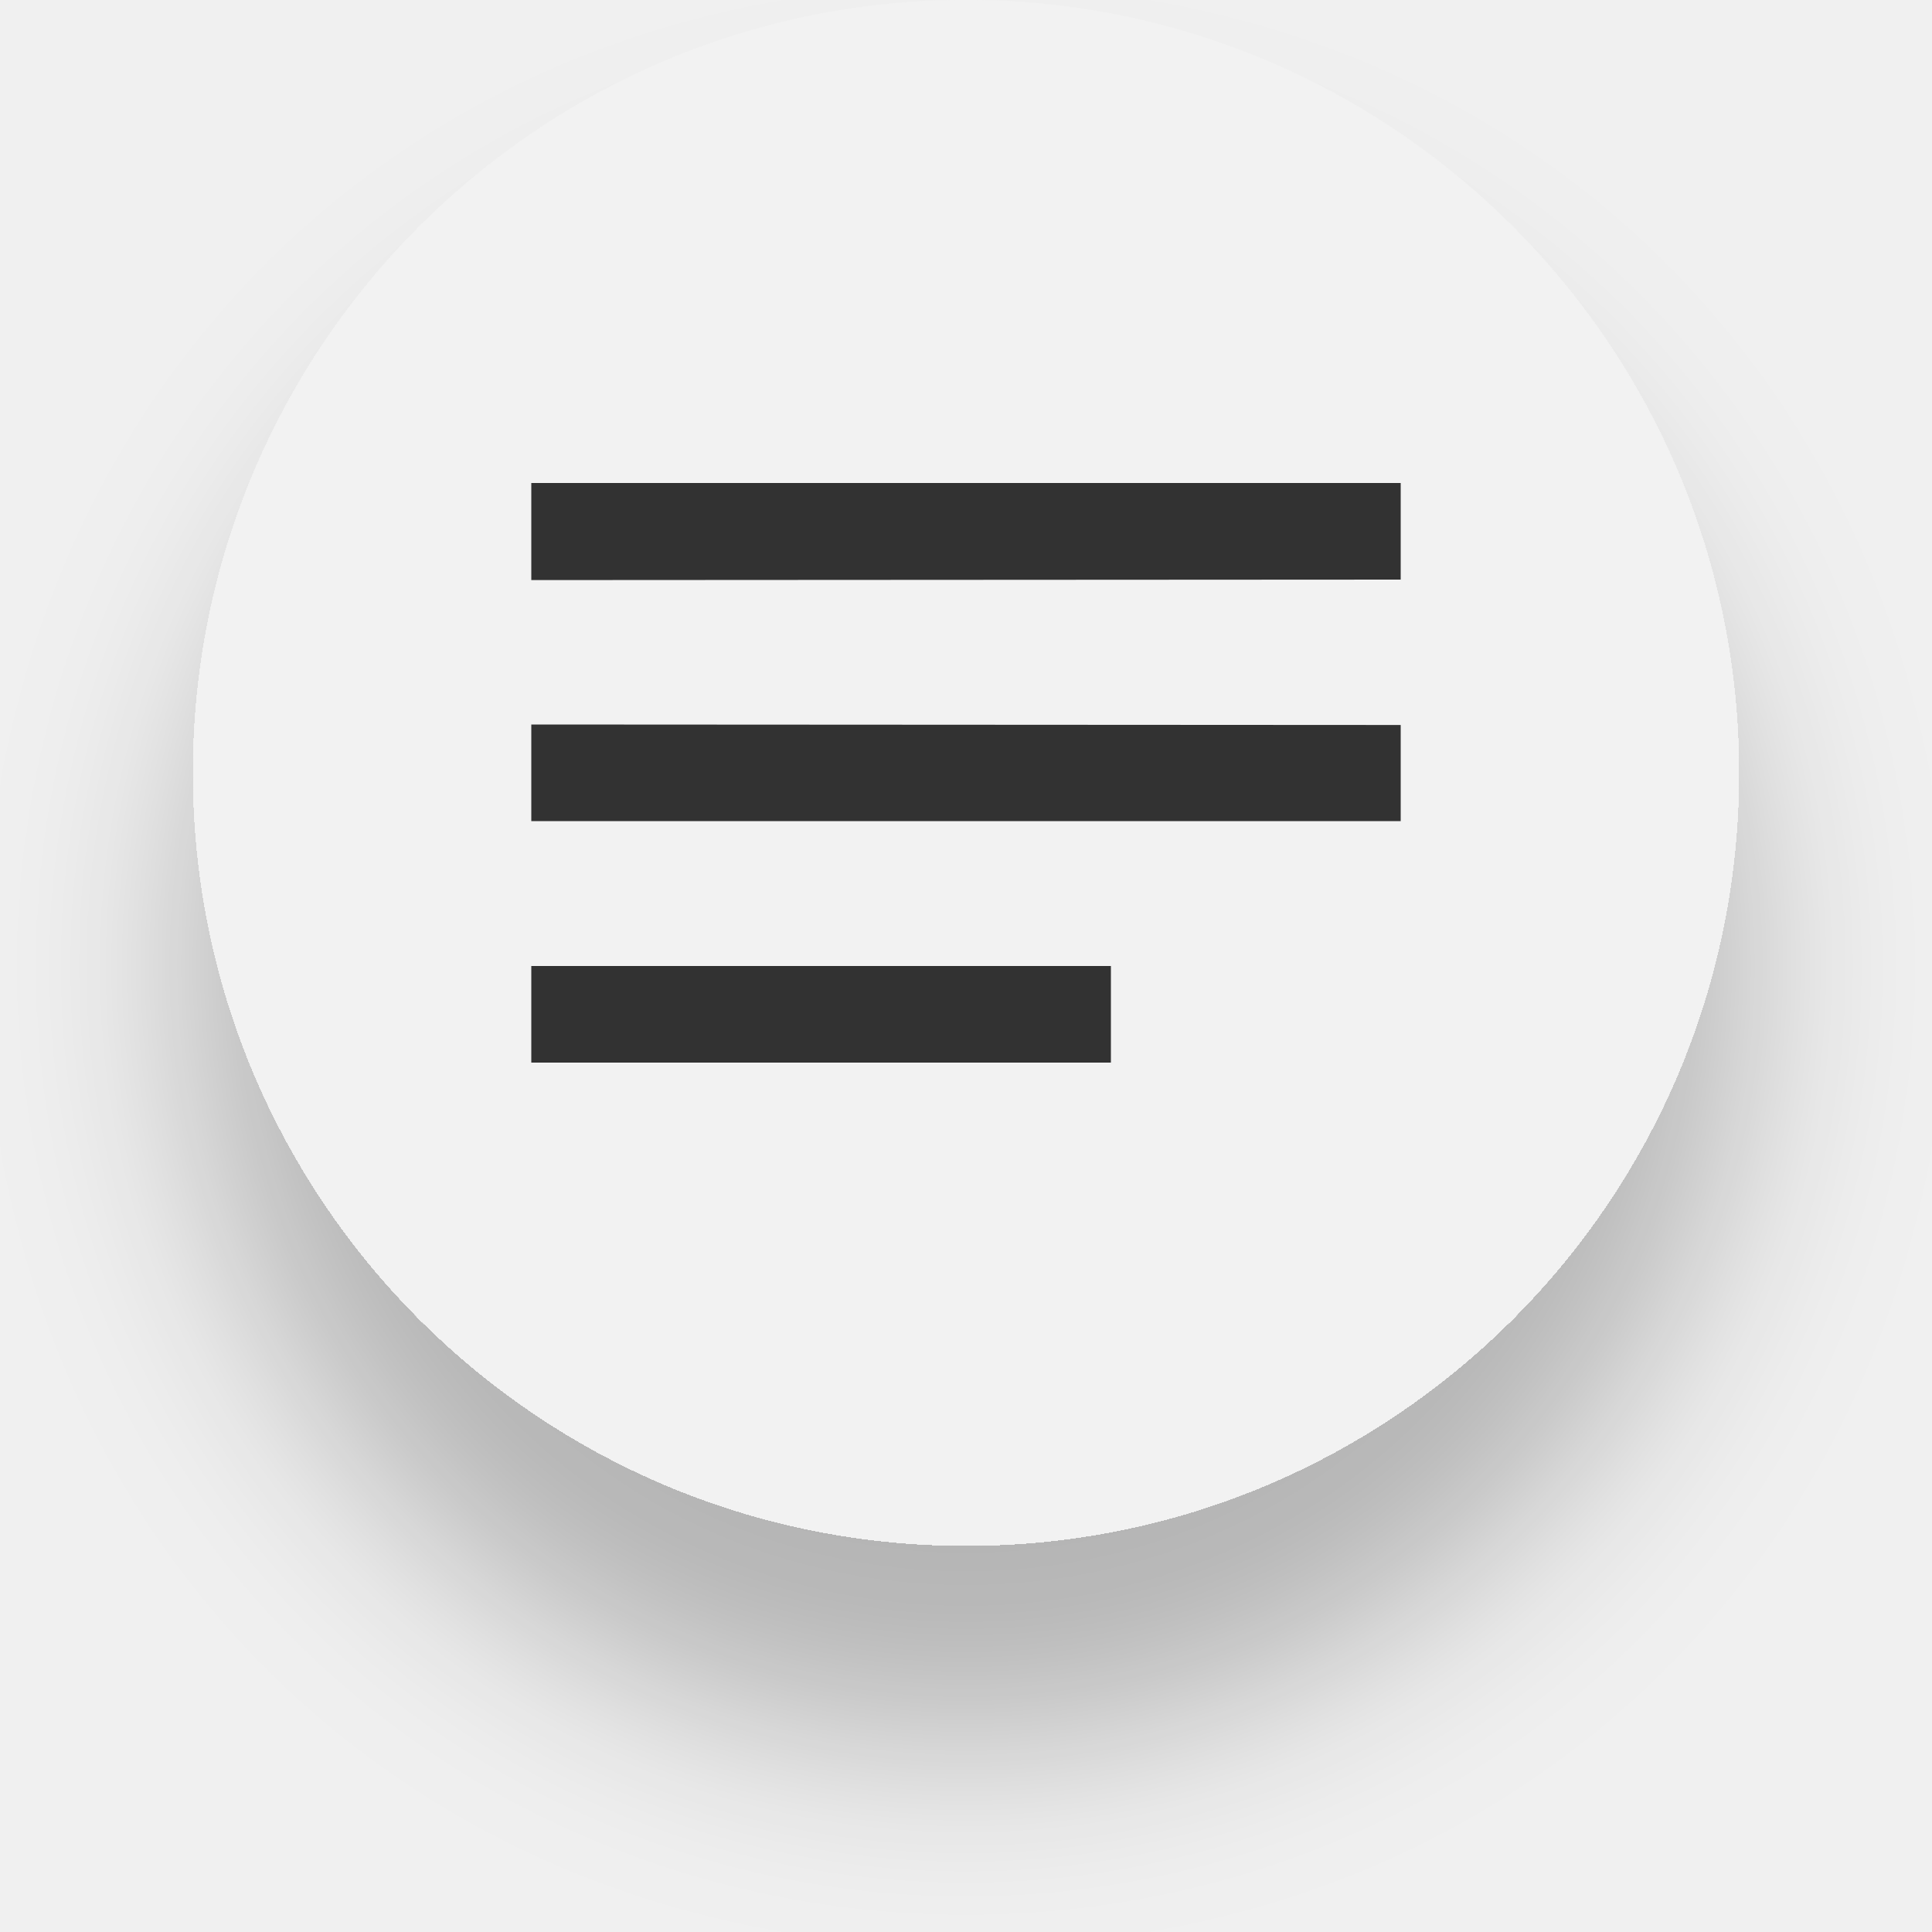
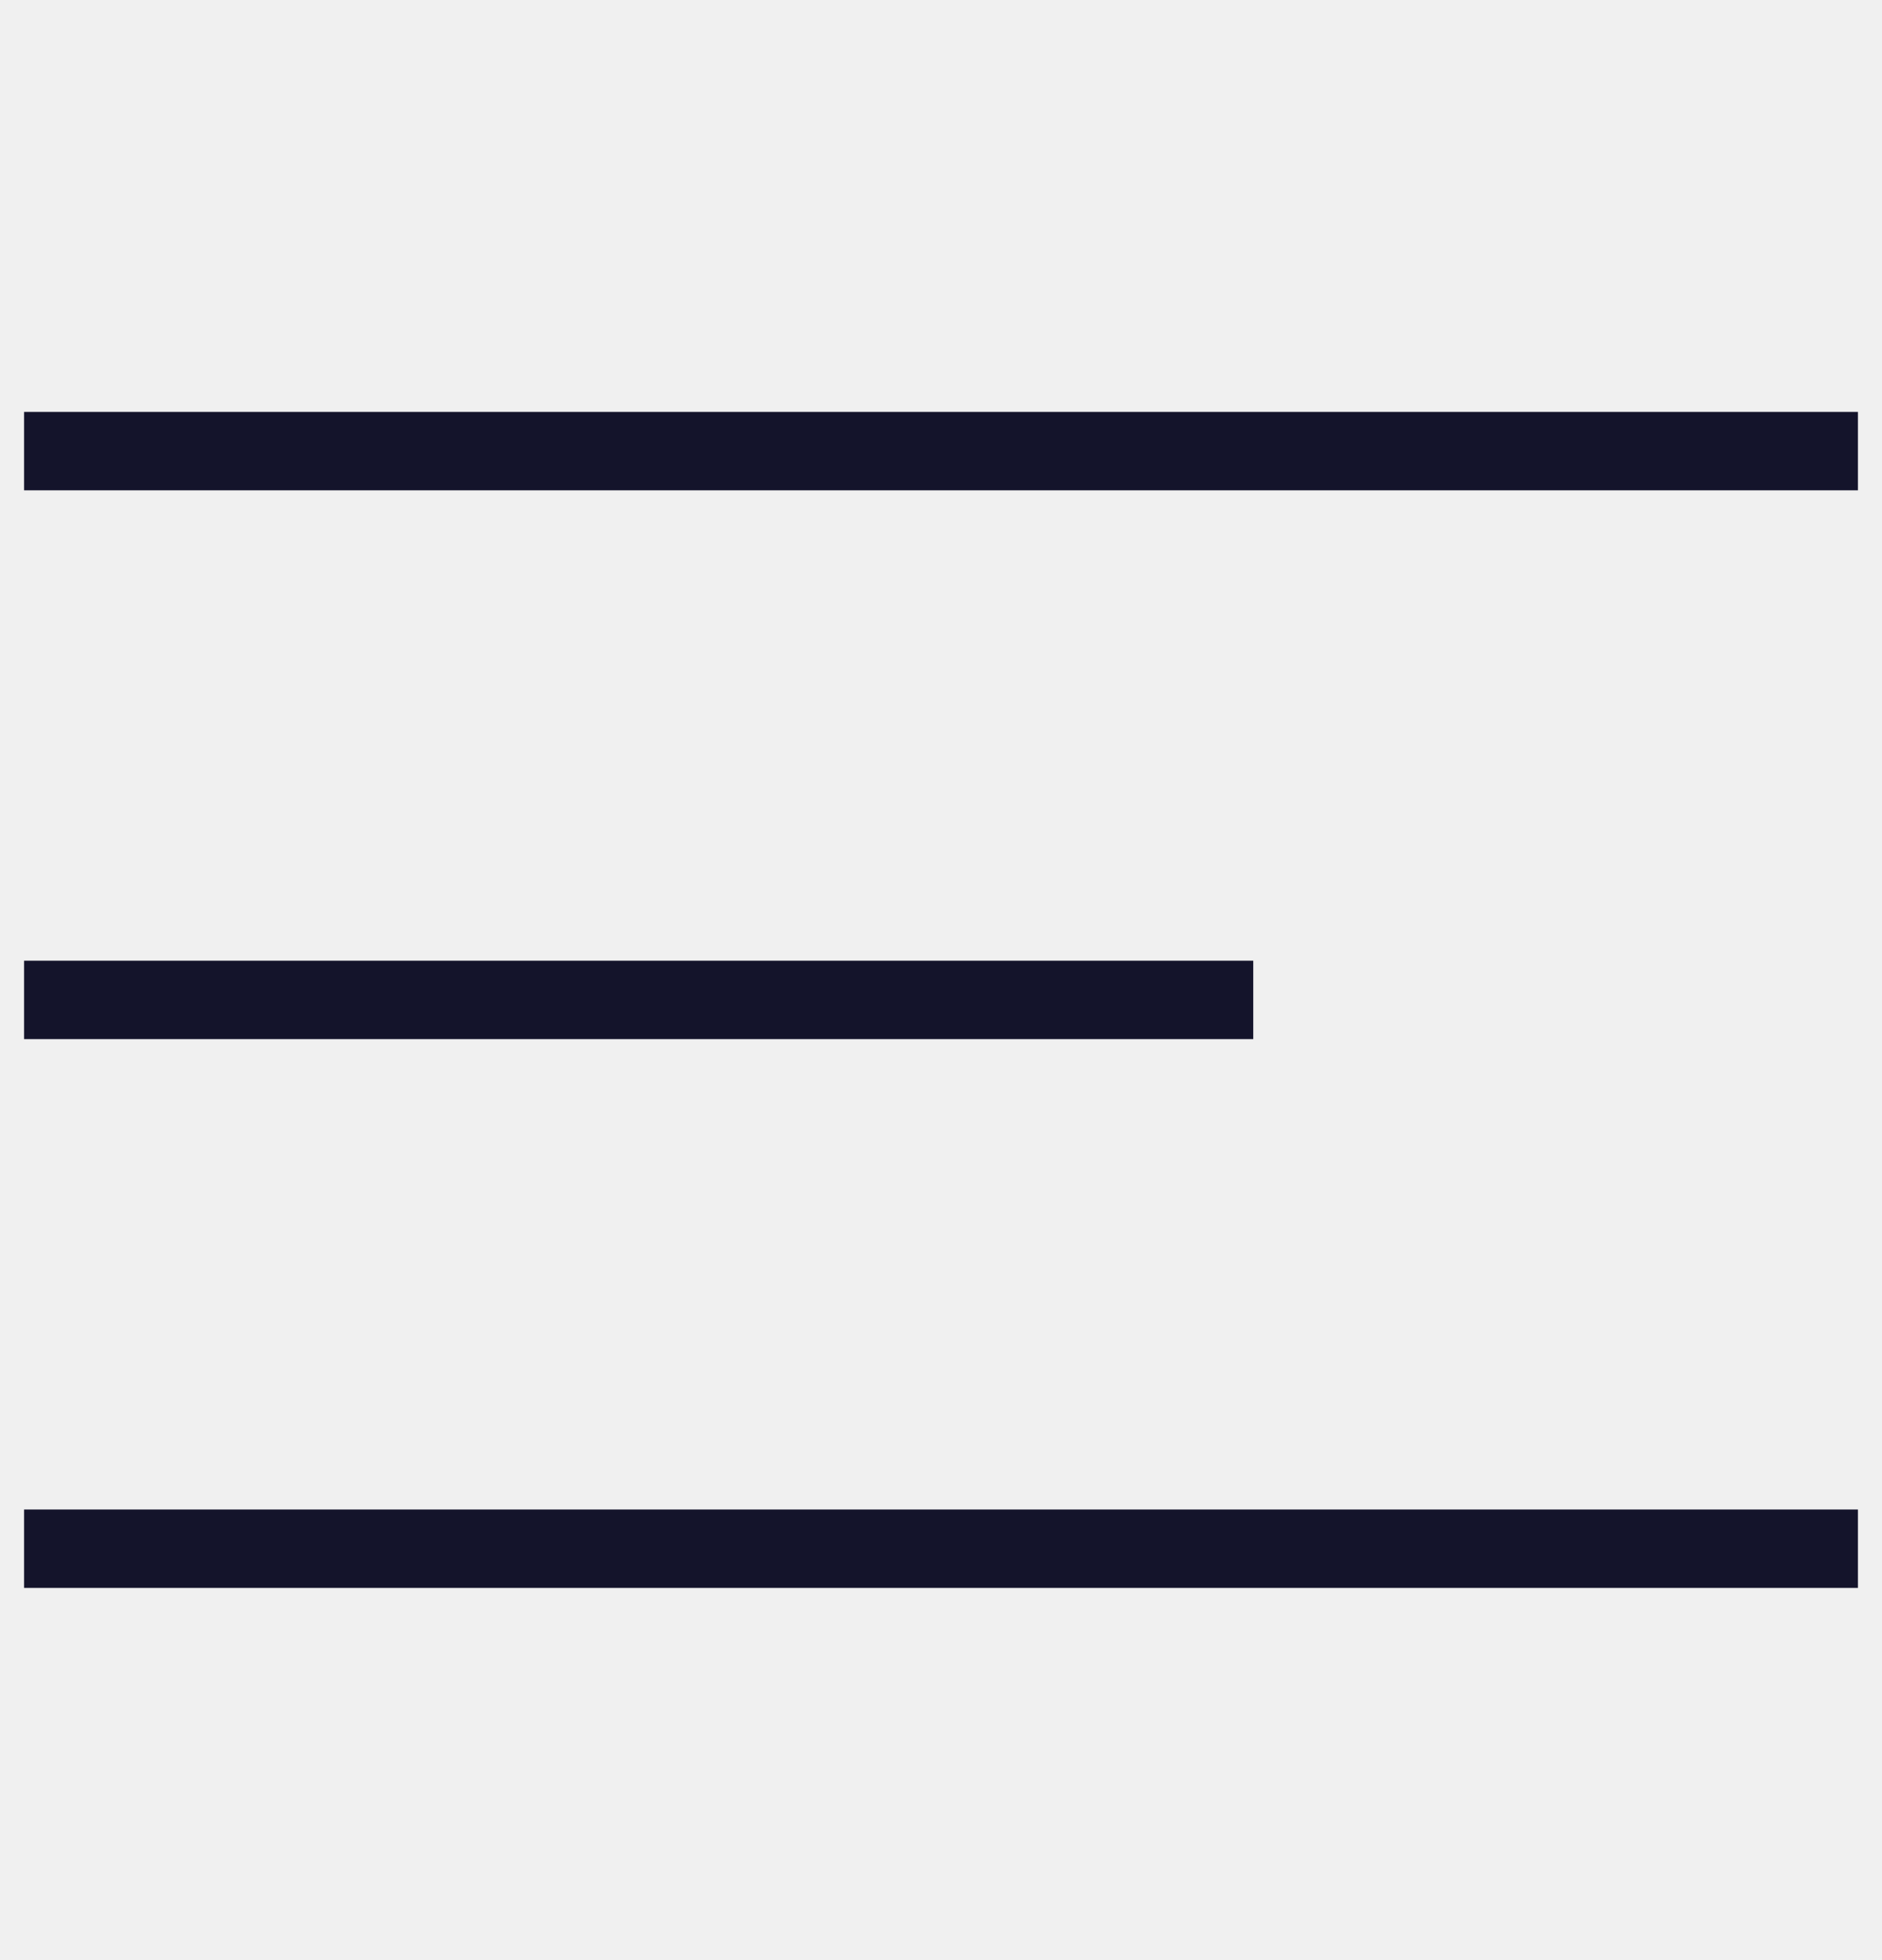
- <svg xmlns="http://www.w3.org/2000/svg" width="40" height="40" viewBox="0 0 40 40" fill="none">
-   <g filter="url(#filter0_d_1_7346)">
-     <rect x="4" width="32" height="32" rx="16" fill="#F2F2F2" />
-     <g clip-path="url(#clip0_1_7346)">
-       <path d="M29 15.01L11 15V17H29V15.01ZM11 20H23V22H11V20ZM29 10H11V12.01L29 12V10Z" fill="#323232" />
-     </g>
-   </g>
-   <defs>
-     <filter id="filter0_d_1_7346" x="0" y="0" width="40" height="40" filterUnits="userSpaceOnUse" color-interpolation-filters="sRGB">
-       <feFlood flood-opacity="0" result="BackgroundImageFix" />
-       <feColorMatrix in="SourceAlpha" type="matrix" values="0 0 0 0 0 0 0 0 0 0 0 0 0 0 0 0 0 0 127 0" result="hardAlpha" />
-       <feOffset dy="4" />
-       <feGaussianBlur stdDeviation="2" />
-       <feComposite in2="hardAlpha" operator="out" />
-       <feColorMatrix type="matrix" values="0 0 0 0 0 0 0 0 0 0 0 0 0 0 0 0 0 0 0.25 0" />
-       <feBlend mode="normal" in2="BackgroundImageFix" result="effect1_dropShadow_1_7346" />
-       <feBlend mode="normal" in="SourceGraphic" in2="effect1_dropShadow_1_7346" result="shape" />
-     </filter>
-     <clipPath id="clip0_1_7346">
-       <rect x="8" y="4" width="24" height="24" rx="12" fill="white" />
-     </clipPath>
-   </defs>
+ <svg xmlns="http://www.w3.org/2000/svg" width="24" height="25" viewBox="0 0 24 25" fill="none">
+   <path d="M0.307 12.754H15.982" stroke="#14142B" />
+   <path d="M0.307 5.754H23.693" stroke="#14142B" />
+   <path d="M0.307 19.754H23.693" stroke="#14142B" />
</svg>
